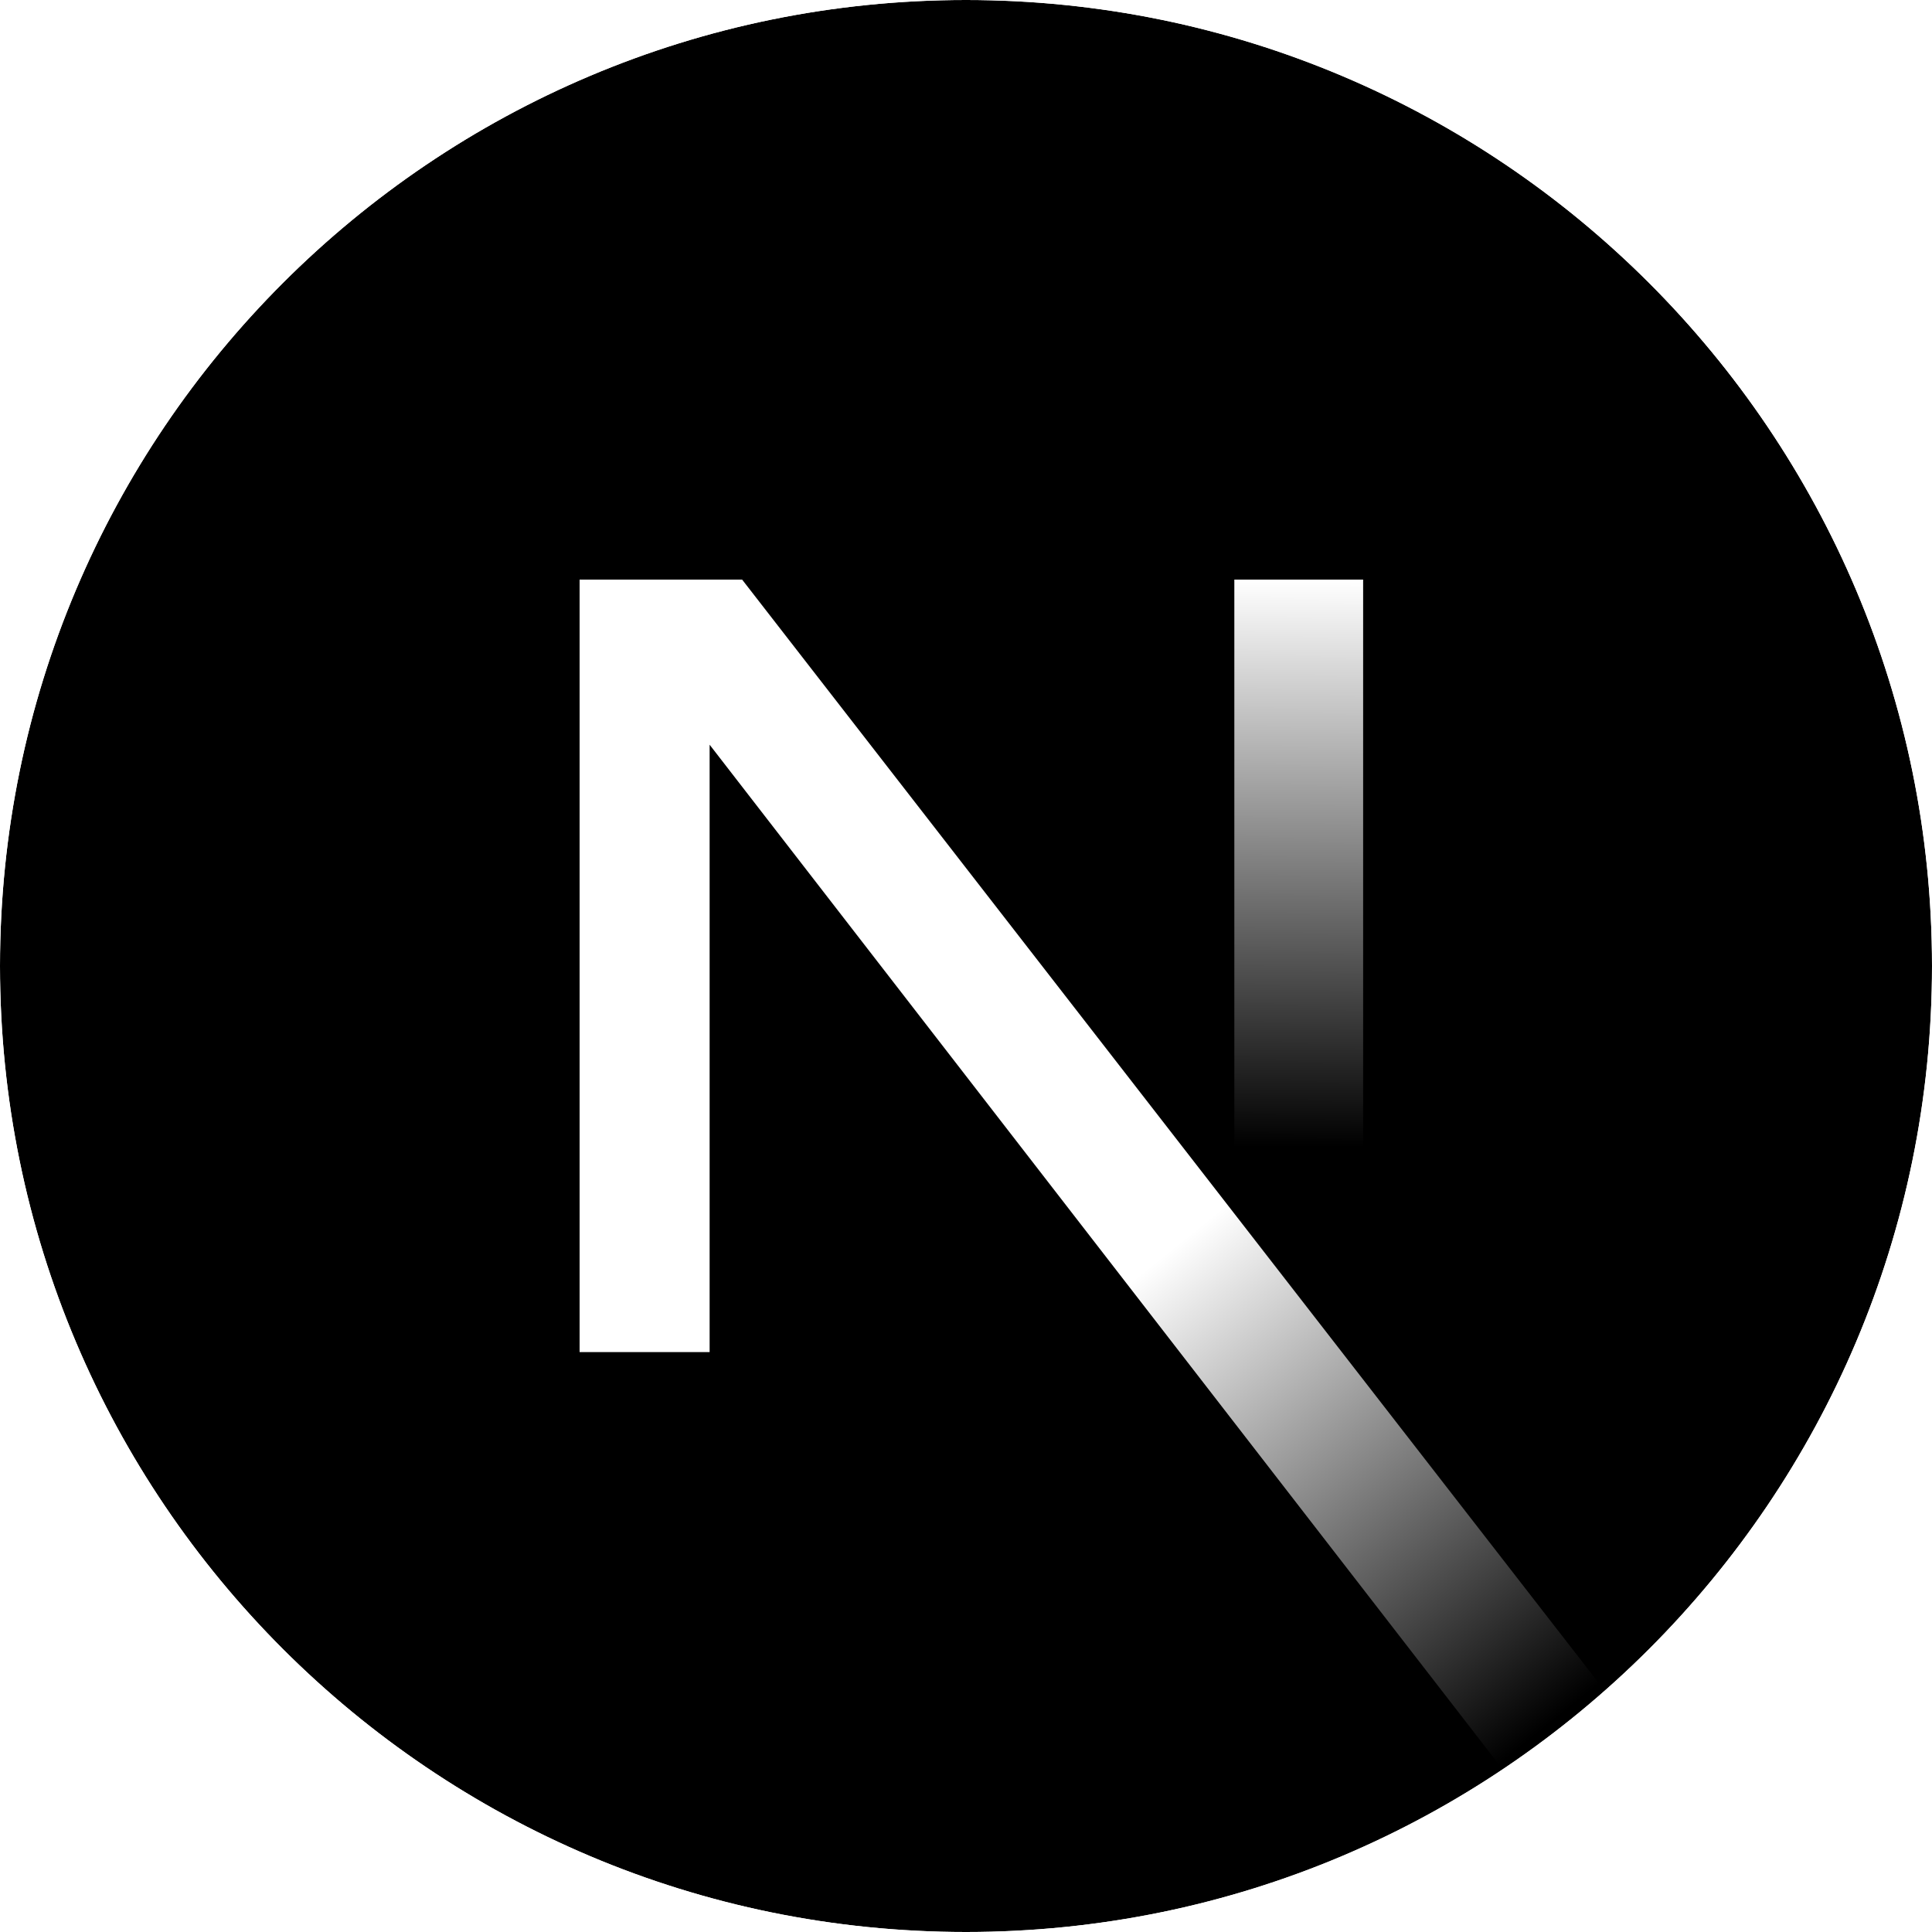
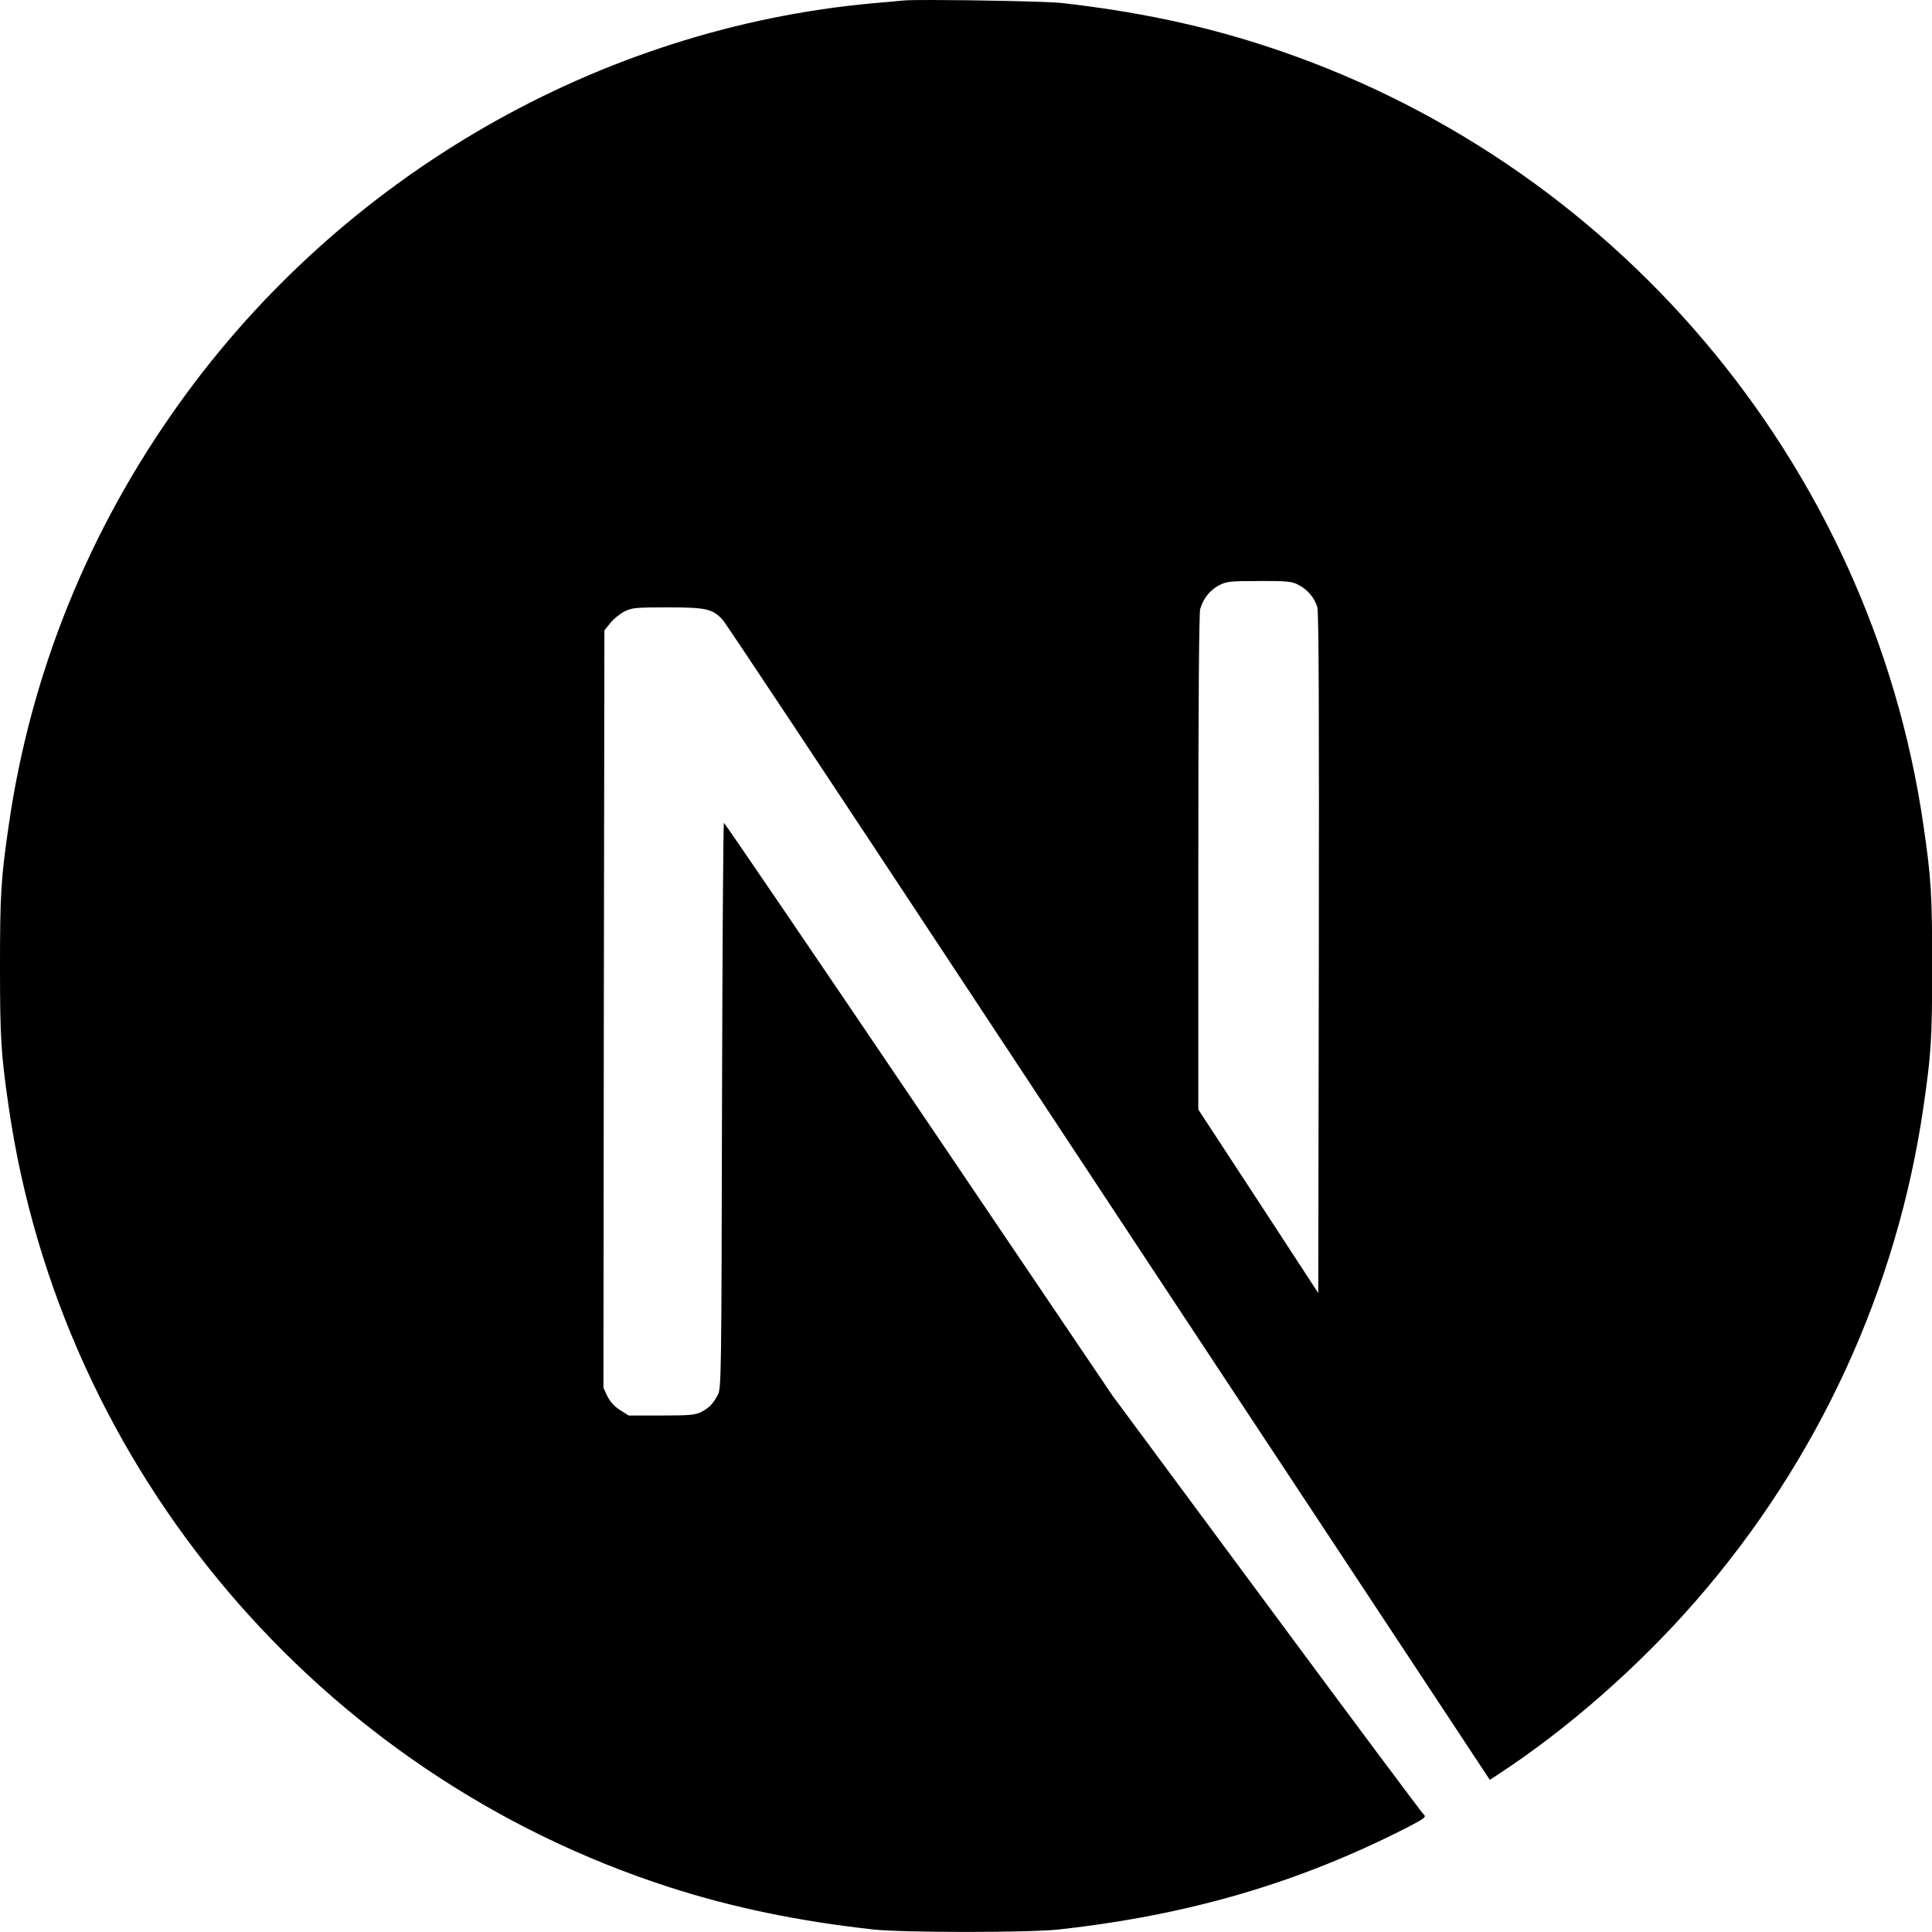
- <svg xmlns="http://www.w3.org/2000/svg" width="180" height="180" viewBox="0 0 180 180" fill="none">
-   <mask id="mask0_408_134" style="mask-type:alpha" maskUnits="userSpaceOnUse" x="0" y="0" width="180" height="180">
-     <circle cx="90" cy="90" r="90" fill="black" />
-   </mask>
-   <g mask="url(#mask0_408_134)">
-     <circle cx="90" cy="90" r="90" fill="black" />
-     <path d="M149.508 157.52L69.142 54H54V125.97H66.114V69.384L139.999 164.845C143.333 162.614 146.509 160.165 149.508 157.52Z" fill="url(#paint0_linear_408_134)" />
-     <rect x="115" y="54" width="12" height="72" fill="url(#paint1_linear_408_134)" />
-   </g>
-   <defs>
-     <linearGradient id="paint0_linear_408_134" x1="109" y1="116.5" x2="144.5" y2="160.5" gradientUnits="userSpaceOnUse">
-       <stop stop-color="white" />
-       <stop offset="1" stop-color="white" stop-opacity="0" />
-     </linearGradient>
-     <linearGradient id="paint1_linear_408_134" x1="121" y1="54" x2="120.799" y2="106.875" gradientUnits="userSpaceOnUse">
-       <stop stop-color="white" />
-       <stop offset="1" stop-color="white" stop-opacity="0" />
-     </linearGradient>
-   </defs>
+ <svg xmlns="http://www.w3.org/2000/svg" role="img" viewBox="0 0 24 24" fill="#000000">
+   <path d="M11.572 0c-.176 0-.31.001-.358.007-.052.005-.216.021-.364.033-3.409.307-6.602 2.146-8.624 4.973C1.1 6.584.38 8.367.108 10.255c-.096.659-.108.854-.108 1.747s.012 1.088.108 1.748c.652 4.506 3.859 8.292 8.209 9.694.779.251 1.6.422 2.534.525.364.04 1.935.04 2.299 0 1.612-.178 2.977-.577 4.324-1.264.206-.106.246-.134.218-.157-.019-.014-.899-1.194-1.954-2.62l-1.919-2.592-2.405-3.558c-1.323-1.956-2.412-3.556-2.421-3.556-.009-.003-.019 1.579-.024 3.509-.007 3.38-.009 3.516-.052 3.596-.061.115-.108.162-.206.213-.075.037-.141.044-.495.044h-.406l-.108-.068a.438.438 0 01-.157-.171l-.049-.106.005-4.703.007-4.705.073-.091c.038-.049.117-.113.174-.143.096-.047.134-.052.54-.052.479 0 .558.019.683.155.035.038 1.337 1.999 2.895 4.361a10760.433 10760.433 0 004.734 7.171l1.9 2.878.096-.063c.852-.554 1.752-1.342 2.466-2.163 1.518-1.743 2.496-3.868 2.825-6.134.096-.659.108-.854.108-1.748 0-.894-.012-1.088-.108-1.748-.652-4.506-3.859-8.292-8.209-9.694-.767-.249-1.584-.42-2.498-.523-.169-.018-1.083-.037-1.612-.037zm4.069 7.217c.347 0 .408.005.486.047.113.056.204.164.237.277.019.061.023 1.365.019 4.304l-.007 4.218-.744-1.14-.746-1.14v-3.066c0-1.982.009-3.096.023-3.15.037-.131.12-.235.232-.295.096-.049.131-.054.5-.054z" />
</svg>
